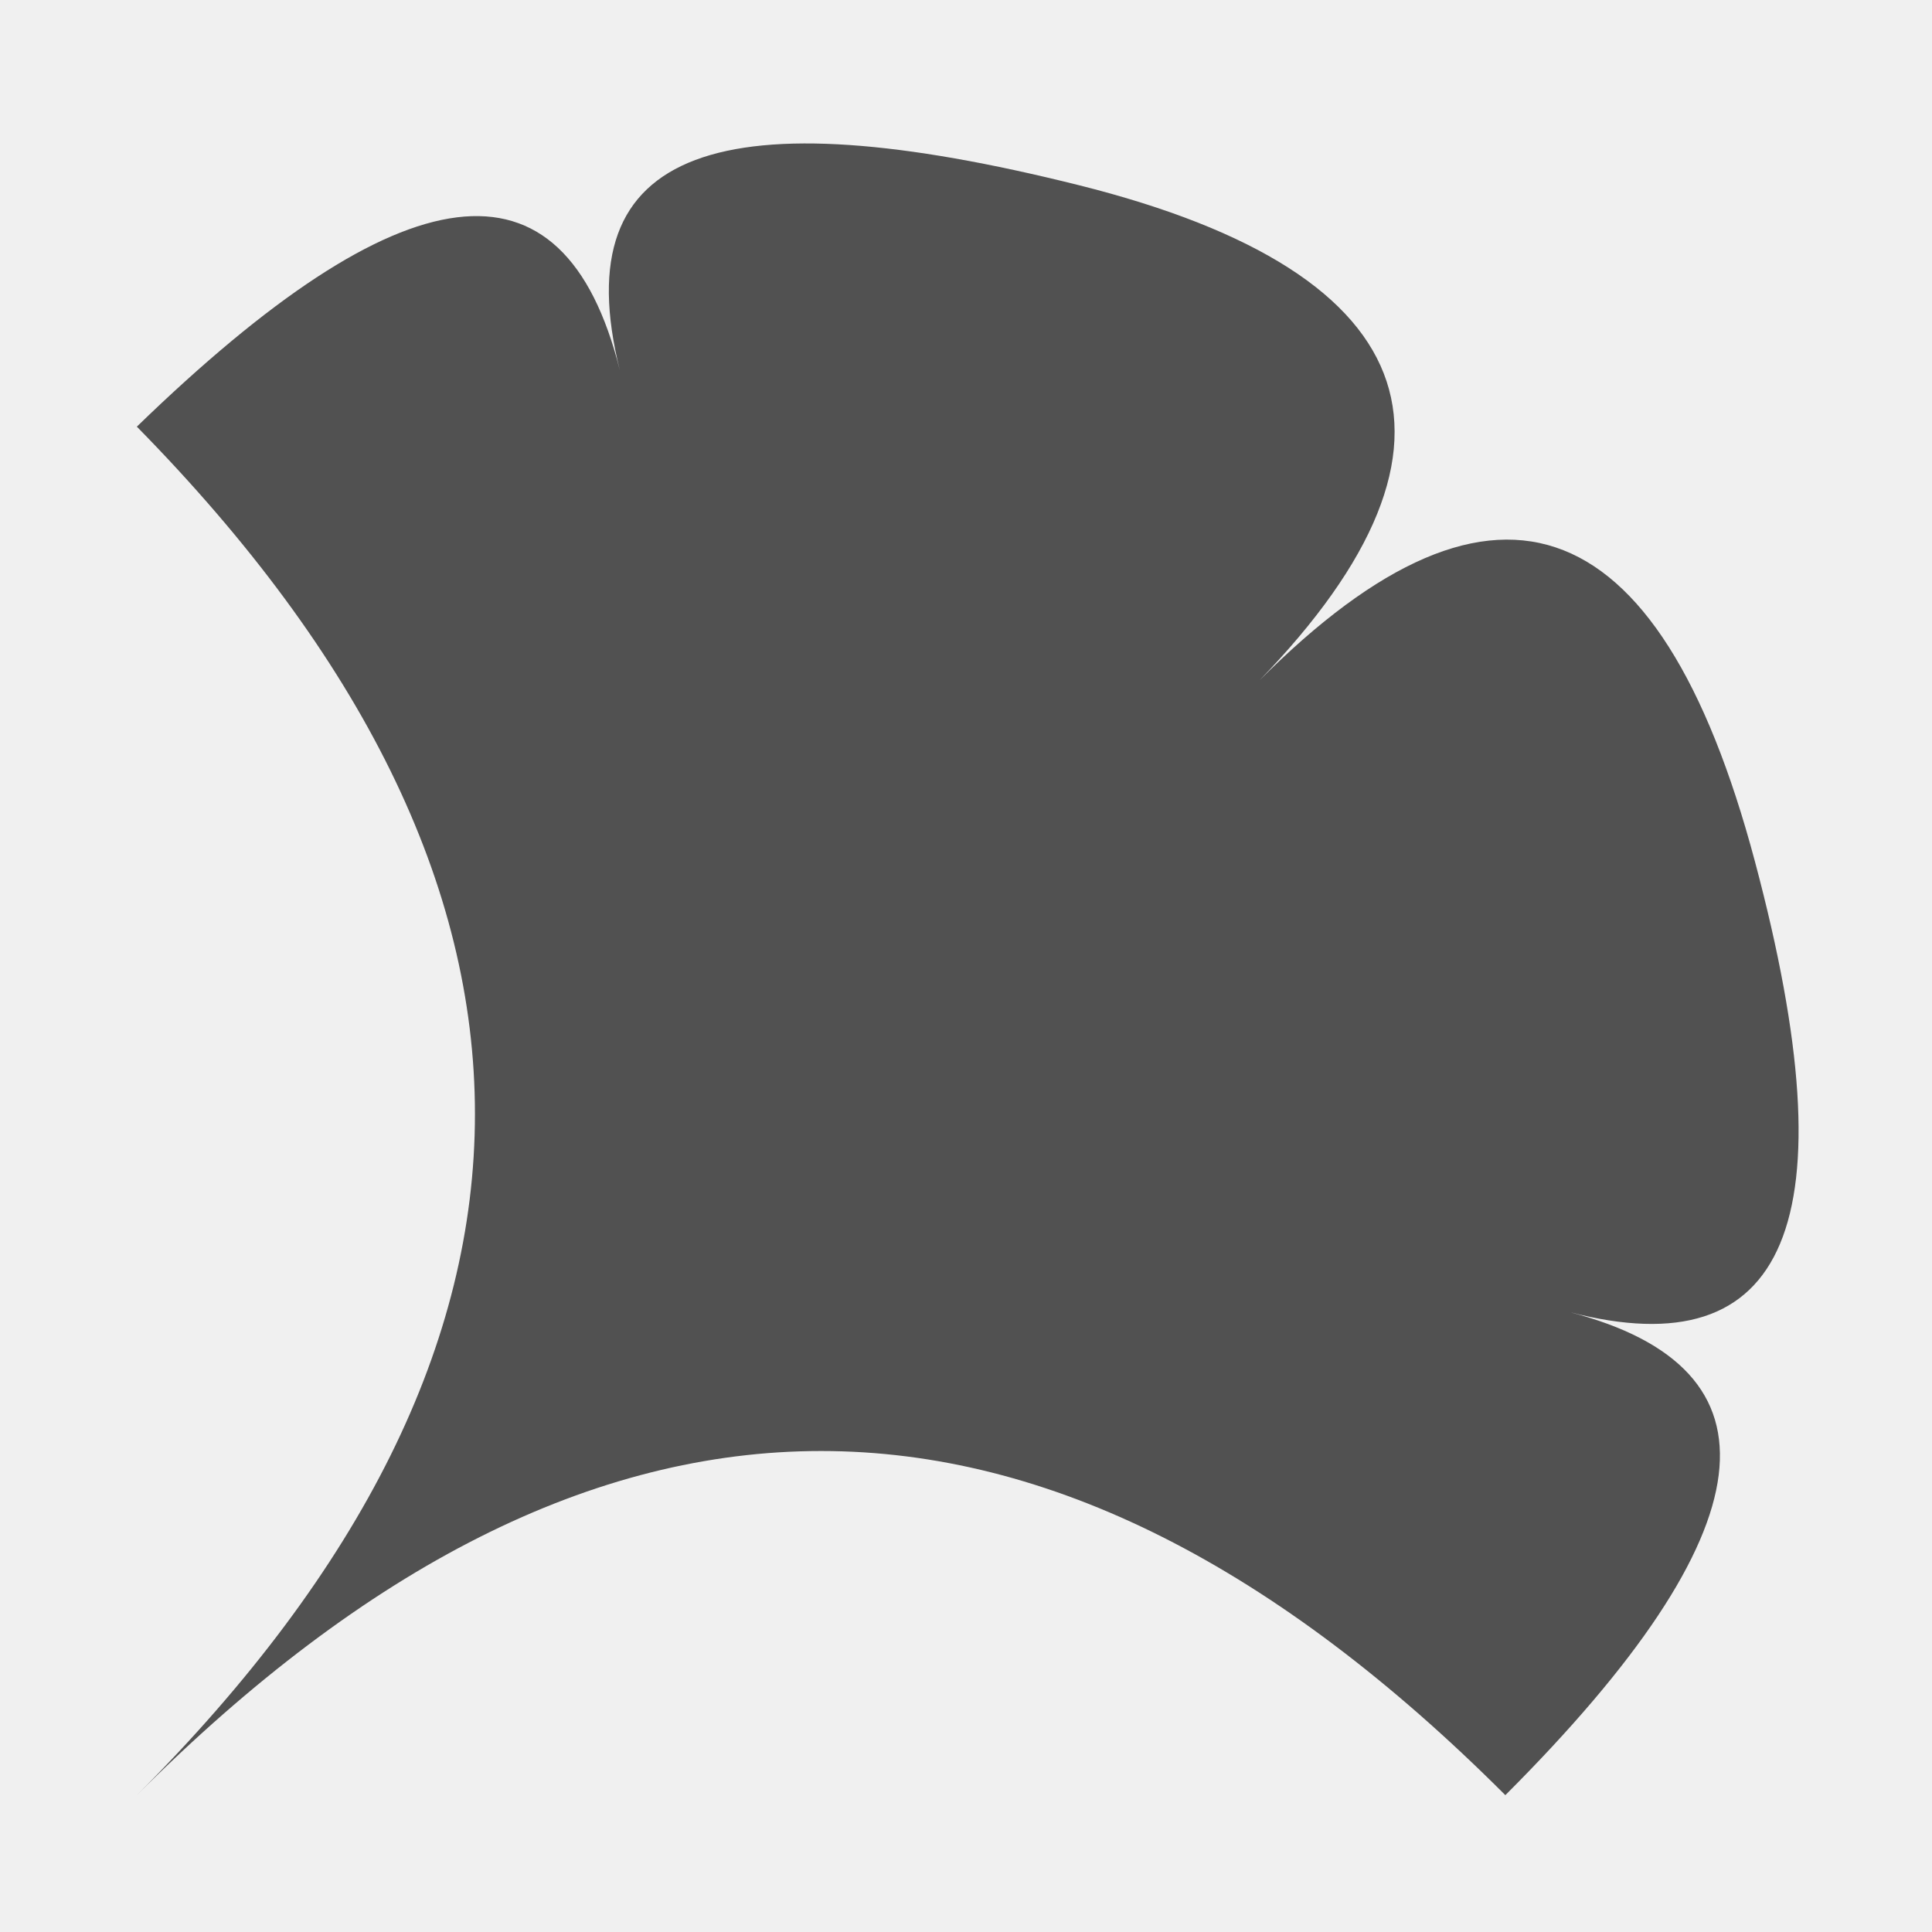
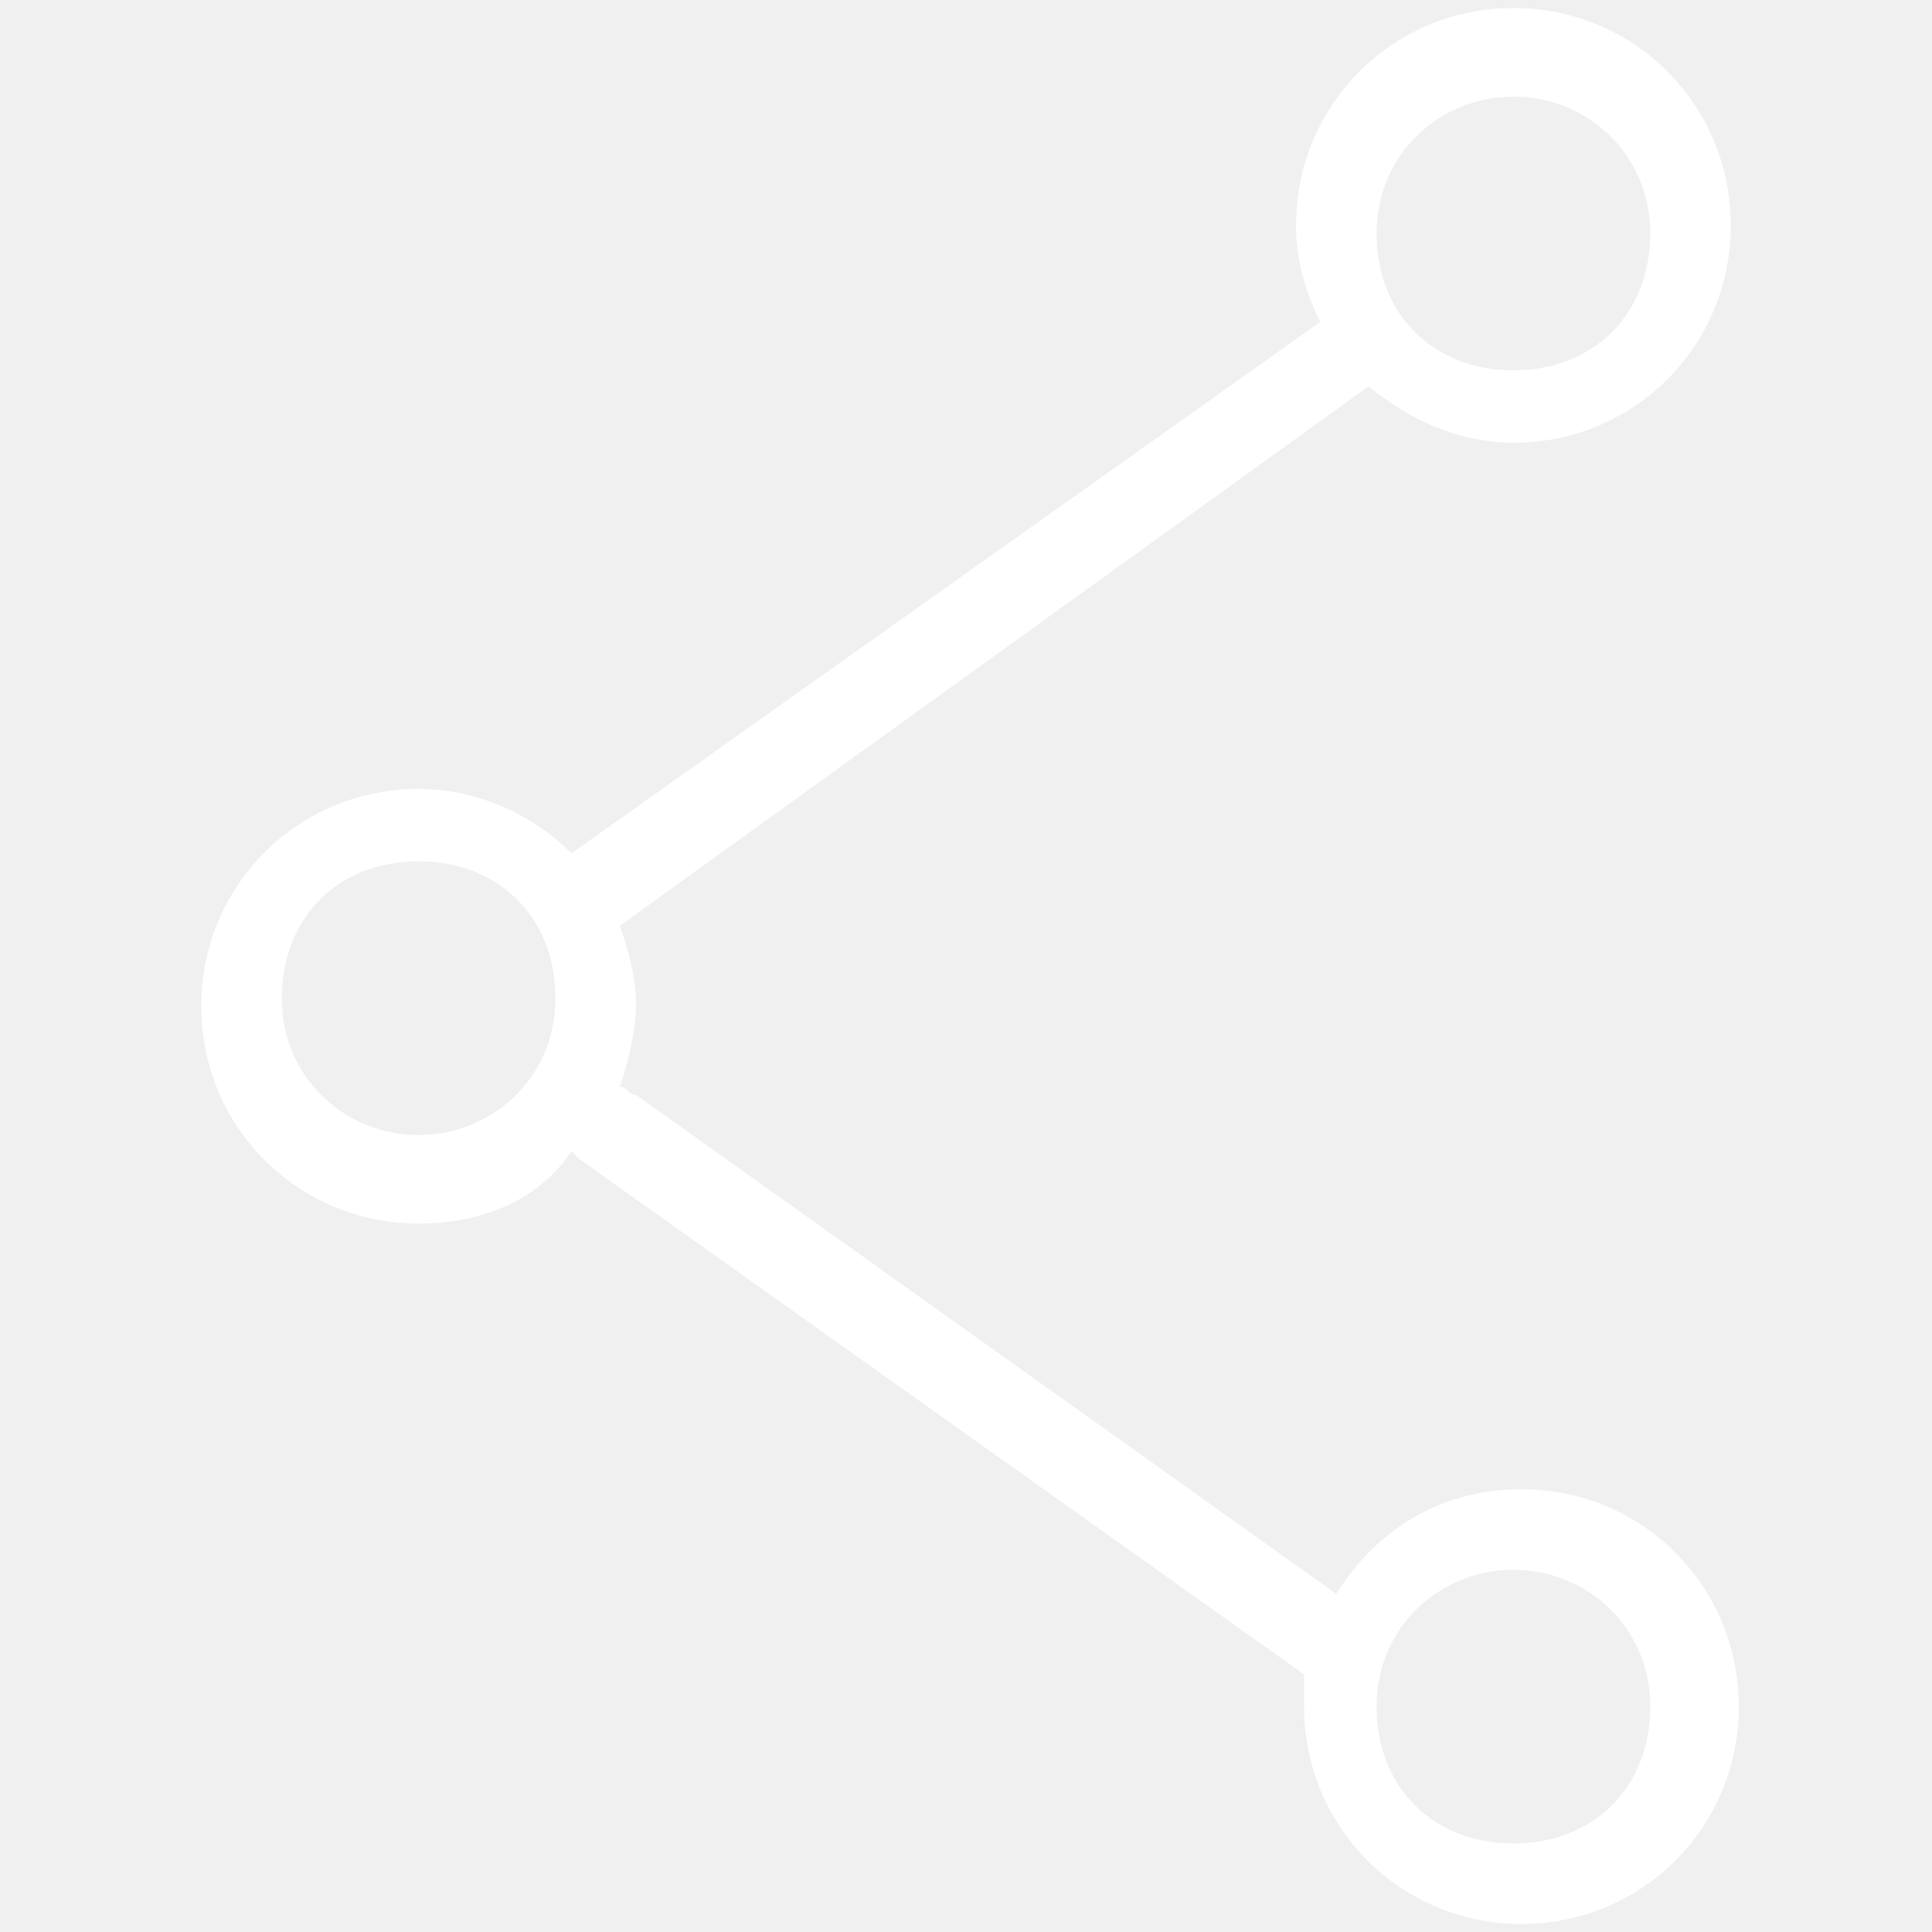
- <svg xmlns="http://www.w3.org/2000/svg" version="1.1" x="0px" y="0px" width="24px" height="24px" viewBox="0 0 24 24">
-   <style type="text/css">
- 	.st0{fill:#515151;}
- </style>
-   <path class="st0" d="M1.7,22.3c5.7-5.7,11.3-5.7,17,0c3.3-3.3,3.5-5.3,0.8-6c2.7,0.7,3.5-1.1,2.3-5.6s-3.3-5.2-6.3-2.1  c3-3,2.3-5.2-2.1-6.3S7,1.8,7.7,4.6C7,1.8,5,2.1,1.7,5.3C7.3,11,7.3,16.7,1.7,22.3" />
+ <svg xmlns="http://www.w3.org/2000/svg" enable-background="new 0 0 24 24" height="24px" id="Layer_1" version="1.1" viewBox="0 0 24 24" width="24px" x="0px" xml:space="preserve" y="0px">
+   <g>
+     <path d="M17,4.8C17,4.8,17,4.8,17,4.8c0.5,0.4,1.1,0.7,1.8,0.7c1.5,0,2.7-1.2,2.7-2.7s-1.2-2.7-2.7-2.7s-2.7,1.2-2.7,2.7   c0,0.4,0.1,0.8,0.3,1.2c0,0,0,0,0,0l-9.3,6.6c-0.5-0.5-1.2-0.8-1.9-0.8c-1.5,0-2.7,1.2-2.7,2.7s1.2,2.7,2.7,2.7   c0.8,0,1.5-0.3,1.9-0.9c0,0,0.1,0.1,0.1,0.1l9,6.4c0,0.1,0,0.3,0,0.4c0,1.5,1.2,2.7,2.7,2.7s2.7-1.2,2.7-2.7s-1.2-2.7-2.7-2.7   c-1,0-1.8,0.5-2.3,1.3l-8.7-6.2c-0.1,0-0.1-0.1-0.2-0.1c0.1-0.3,0.2-0.7,0.2-1c0-0.4-0.1-0.7-0.2-1c0,0,0,0,0,0L17,4.8z M18.8,1.2   c0.9,0,1.7,0.7,1.7,1.7s-0.7,1.7-1.7,1.7s-1.7-0.7-1.7-1.7S17.9,1.2,18.8,1.2z M18.8,19.5c0.9,0,1.7,0.7,1.7,1.7s-0.7,1.7-1.7,1.7   s-1.7-0.7-1.7-1.7S17.9,19.5,18.8,19.5z M5.2,14.1c-0.9,0-1.7-0.7-1.7-1.7s0.7-1.7,1.7-1.7s1.7,0.7,1.7,1.7S6.1,14.1,5.2,14.1z" fill="#FFFFFF" />
+   </g>
</svg>
